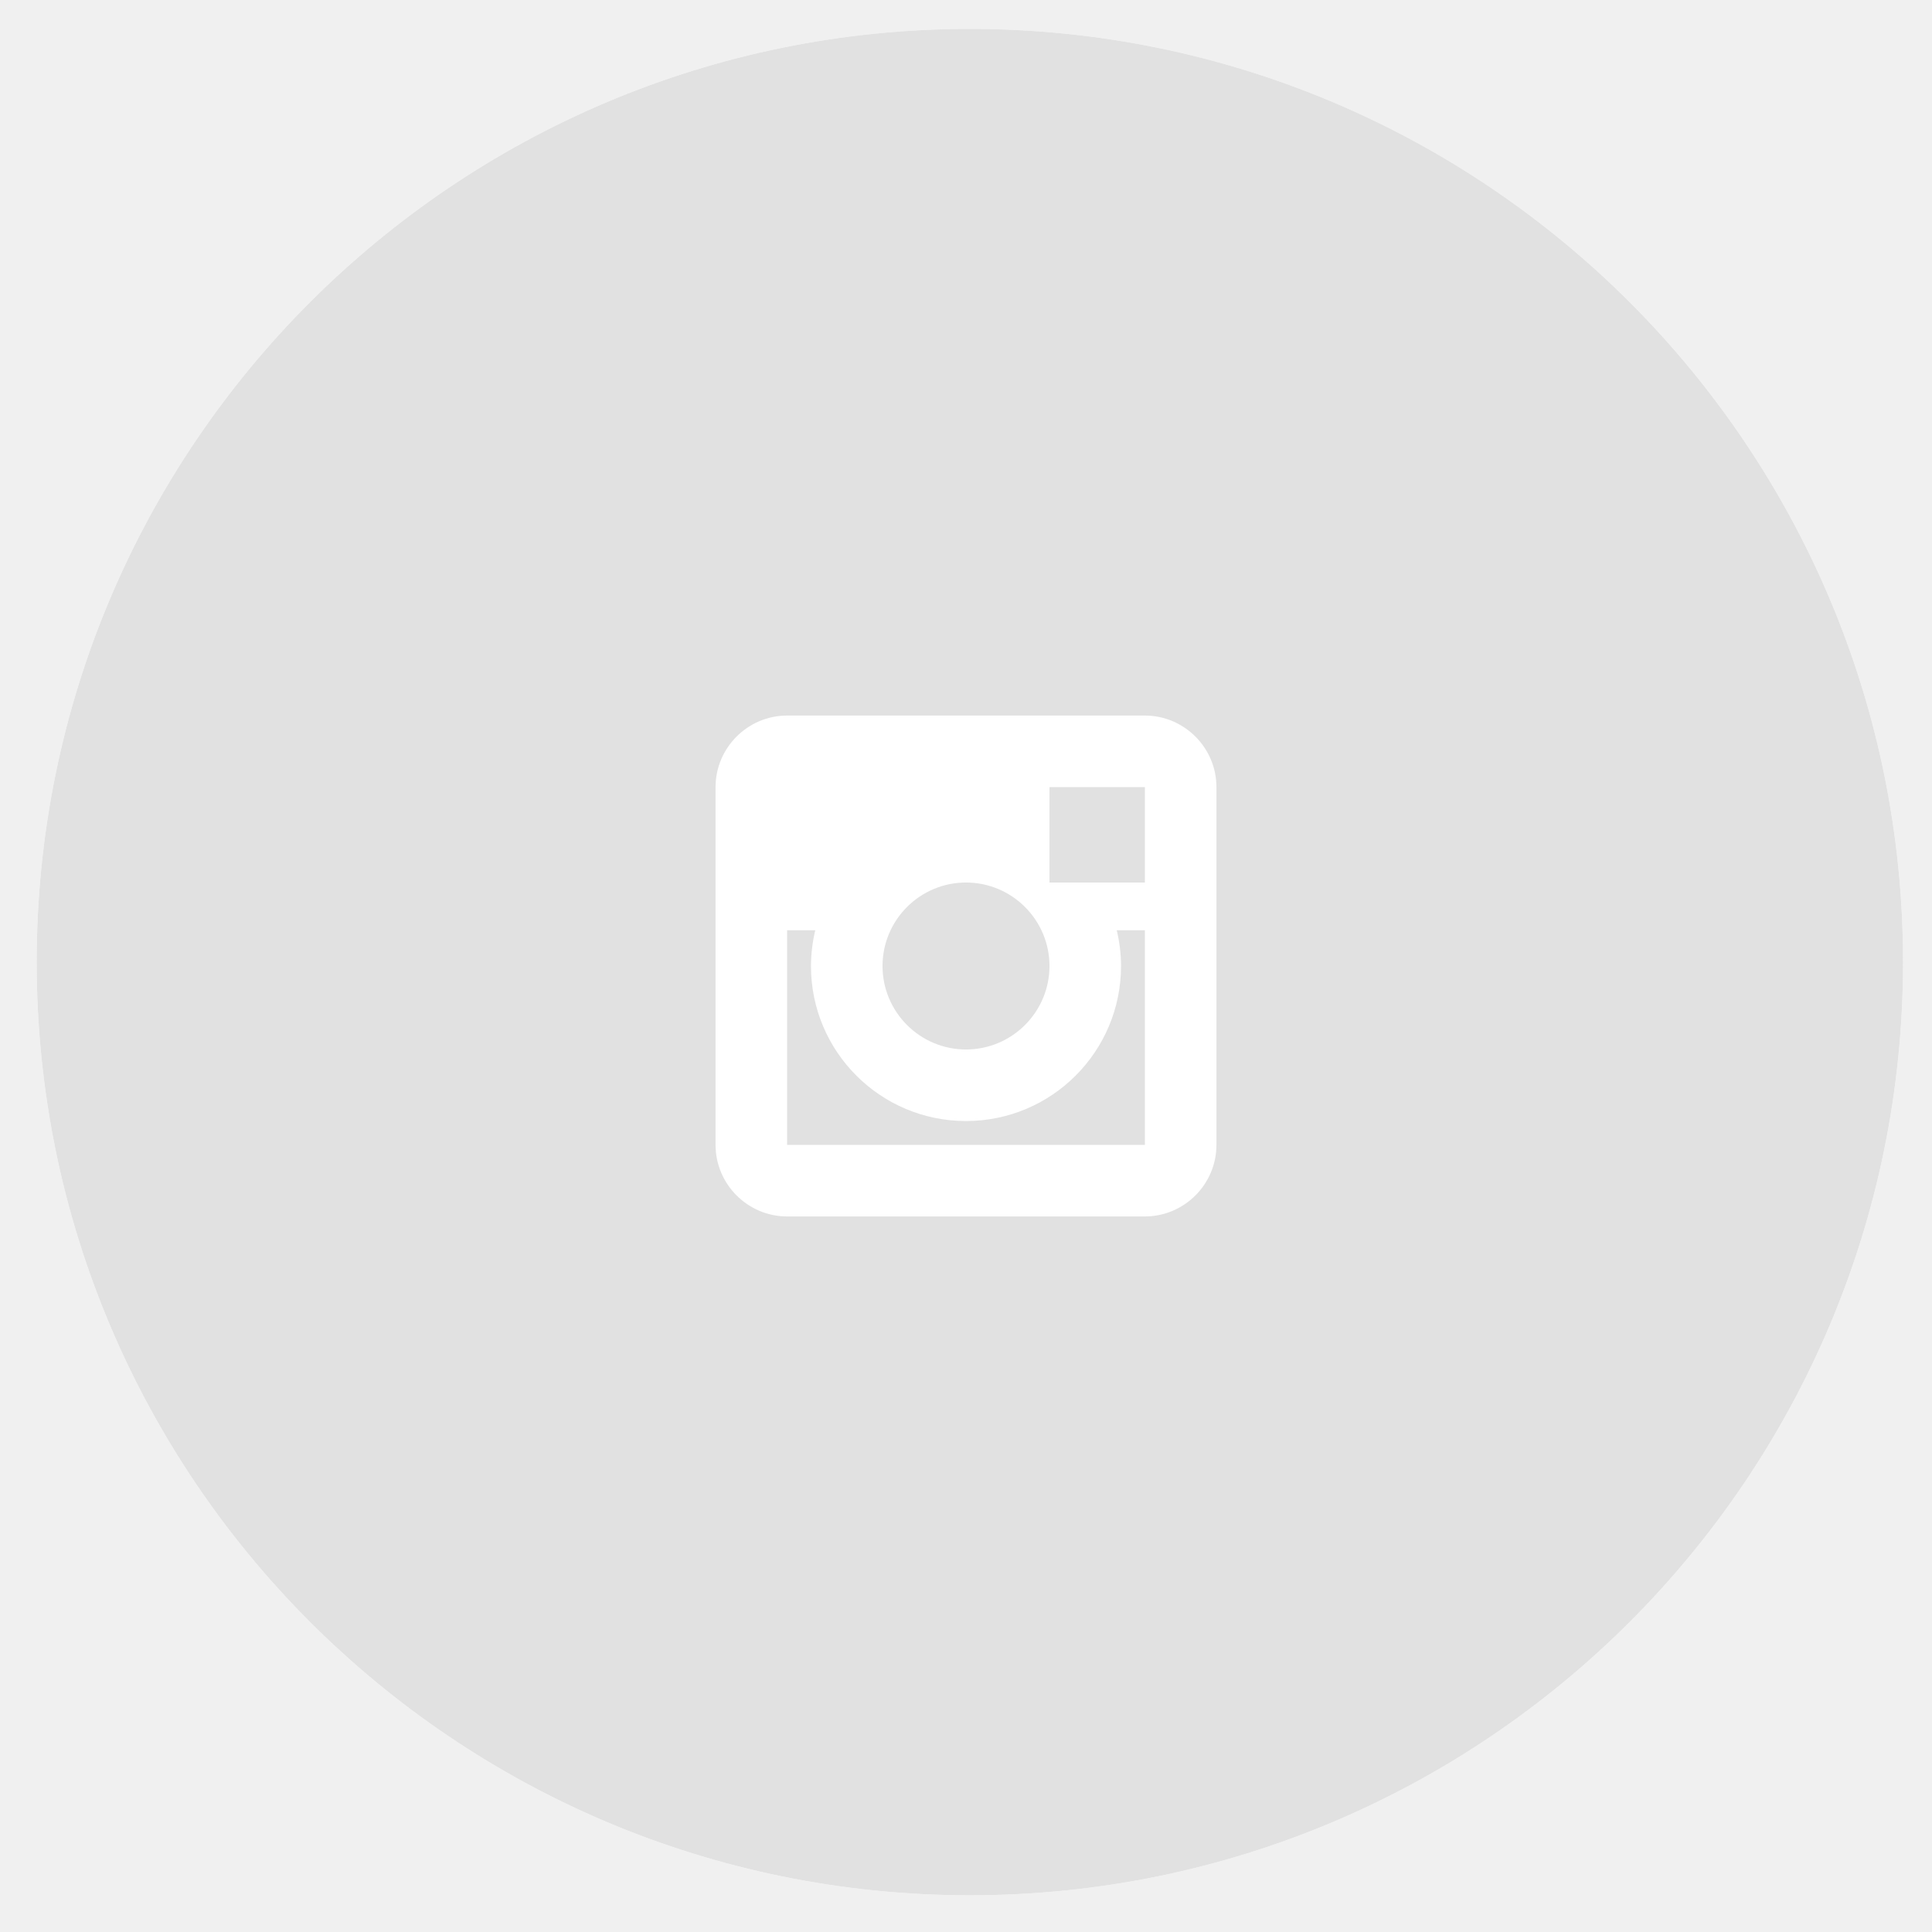
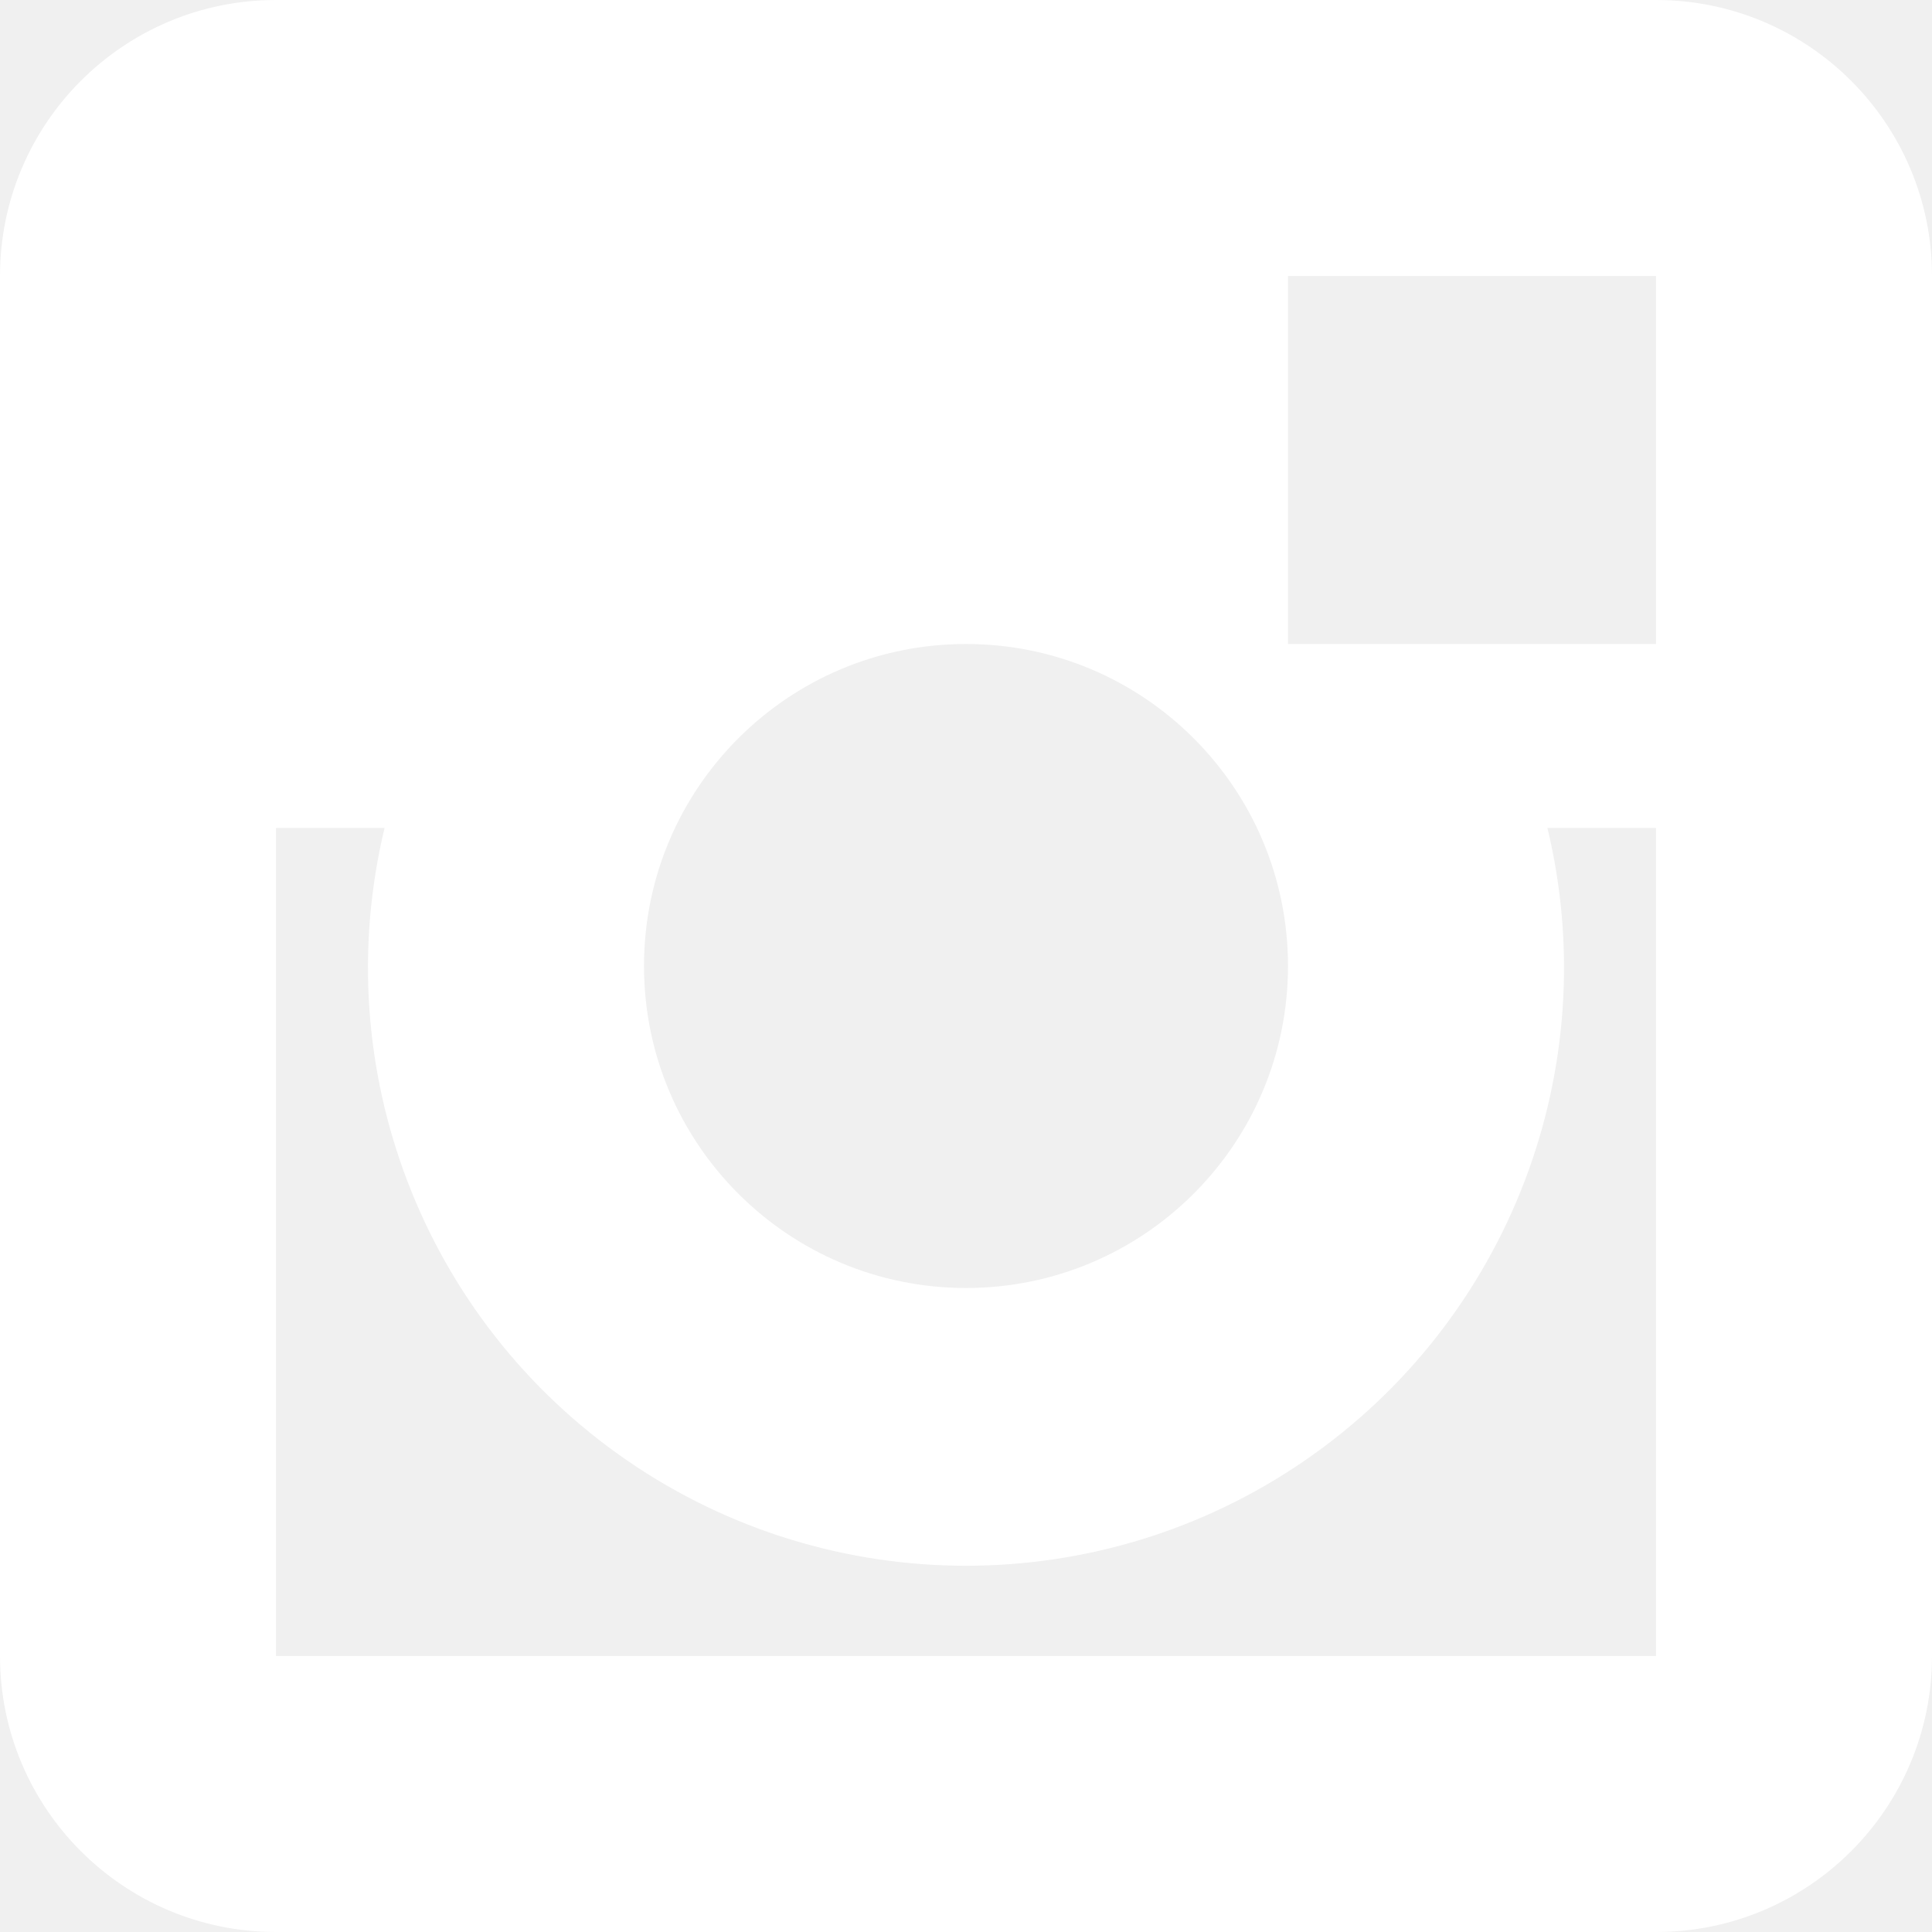
- <svg xmlns="http://www.w3.org/2000/svg" width="81" height="81" viewBox="0 0 81 81" fill="none">
-   <path fill-rule="evenodd" clip-rule="evenodd" d="M40.662 1.212C62.269 1.212 79.786 18.728 79.786 40.336C79.786 61.943 62.269 79.46 40.662 79.46C19.054 79.46 1.538 61.943 1.538 40.336C1.538 18.728 19.054 1.212 40.662 1.212Z" fill="white" />
-   <path fill-rule="evenodd" clip-rule="evenodd" d="M40.662 1.212C62.269 1.212 79.786 18.728 79.786 40.336C79.786 61.943 62.269 79.46 40.662 79.46C19.054 79.46 1.538 61.943 1.538 40.336C1.538 18.728 19.054 1.212 40.662 1.212Z" fill="#E1E1E1" />
-   <path fill-rule="evenodd" clip-rule="evenodd" d="M33 30H48C49.65 30 51 31.35 51 33V48C51 49.65 49.65 51 48 51H33C31.35 51 30 49.65 30 48V33C30 31.35 31.35 30 33 30ZM44 40.5C44 38.57 42.43 37 40.5 37C38.57 37 37 38.57 37 40.5C37 42.43 38.57 44 40.5 44C42.43 44 44 42.43 44 40.5ZM33 48V39H34.181C34.063 39.491 34.002 39.995 34 40.5C34 44.09 36.91 47 40.5 47C44.09 47 47 44.09 47 40.5C46.999 39.995 46.938 39.491 46.819 39H48V48H33ZM44 37H48V33H44V37Z" fill="white" />
+ <svg xmlns="http://www.w3.org/2000/svg" width="21" height="21" fill="none">
+   <path fill-rule="evenodd" clip-rule="evenodd" d="M3 0h15a3 3 0 013 3v15a3 3 0 01-3 3H3a3 3 0 01-3-3V3a3 3 0 013-3zm11 10.5a3.5 3.5 0 10-7 0 3.5 3.5 0 007 0zM3 18V9h1.18a6.5 6.5 0 1012.64 0H18v9H3zM14 7h4V3h-4v4z" fill="#fff" />
</svg>
